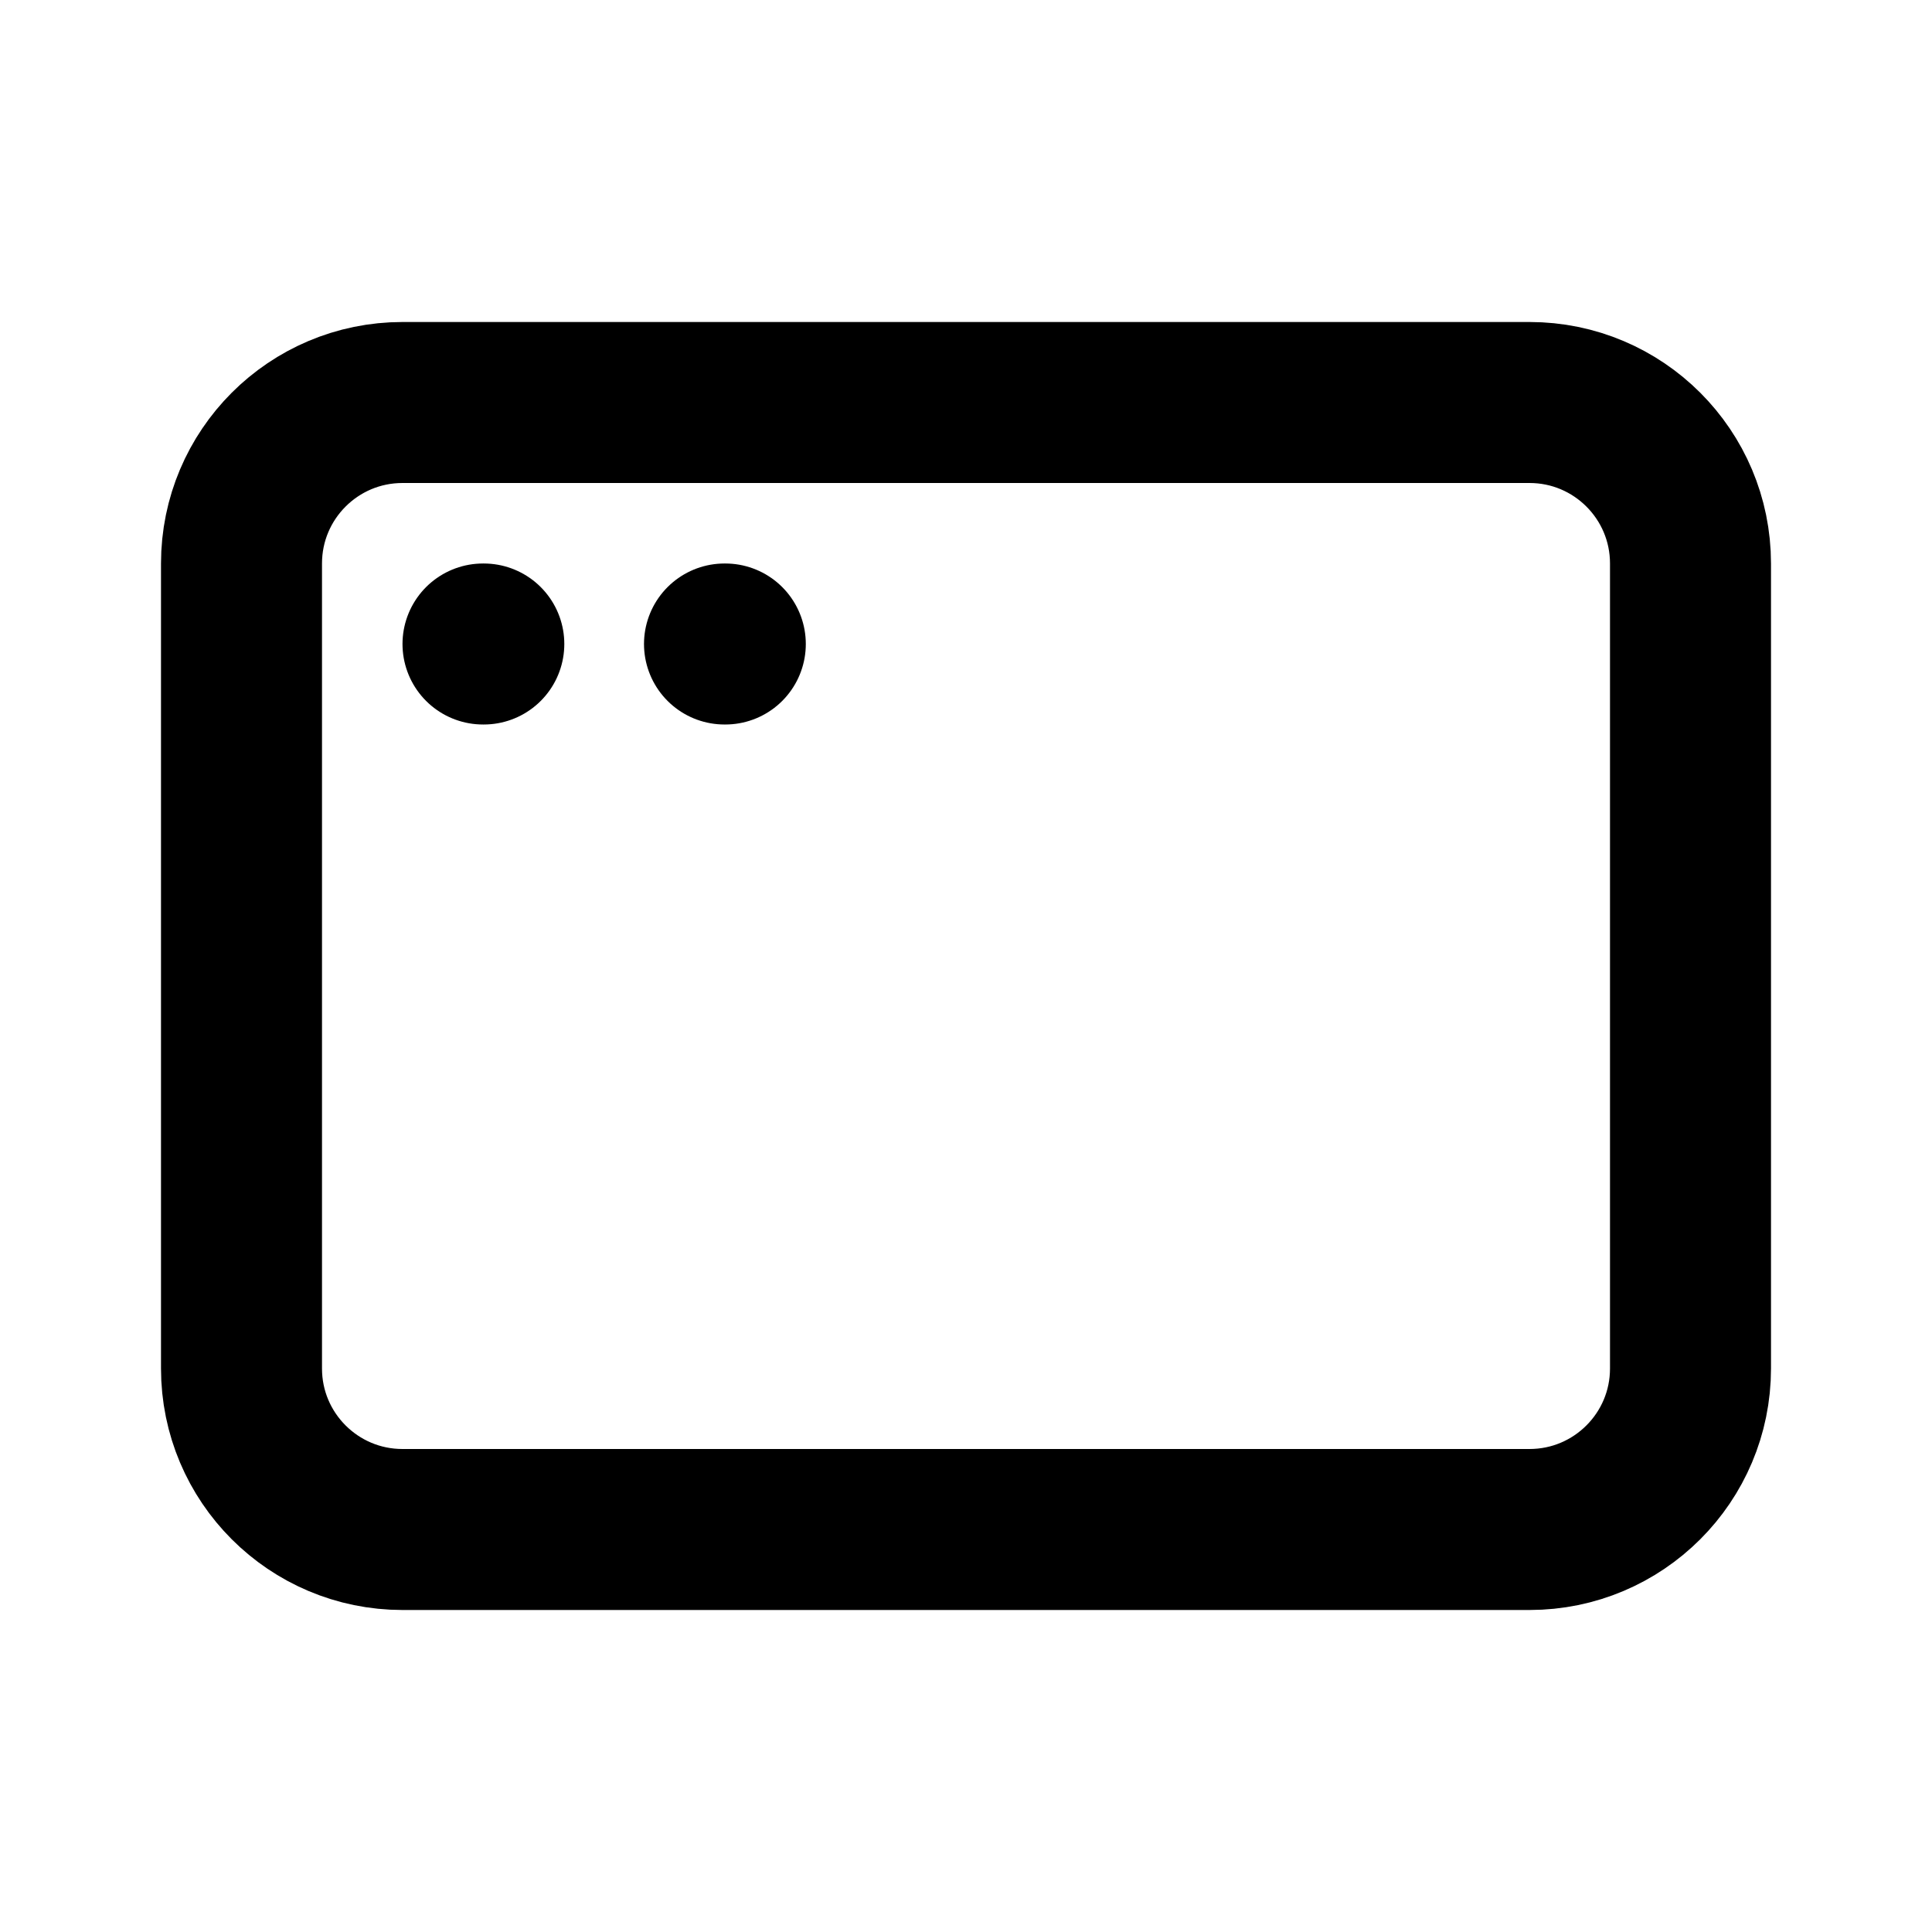
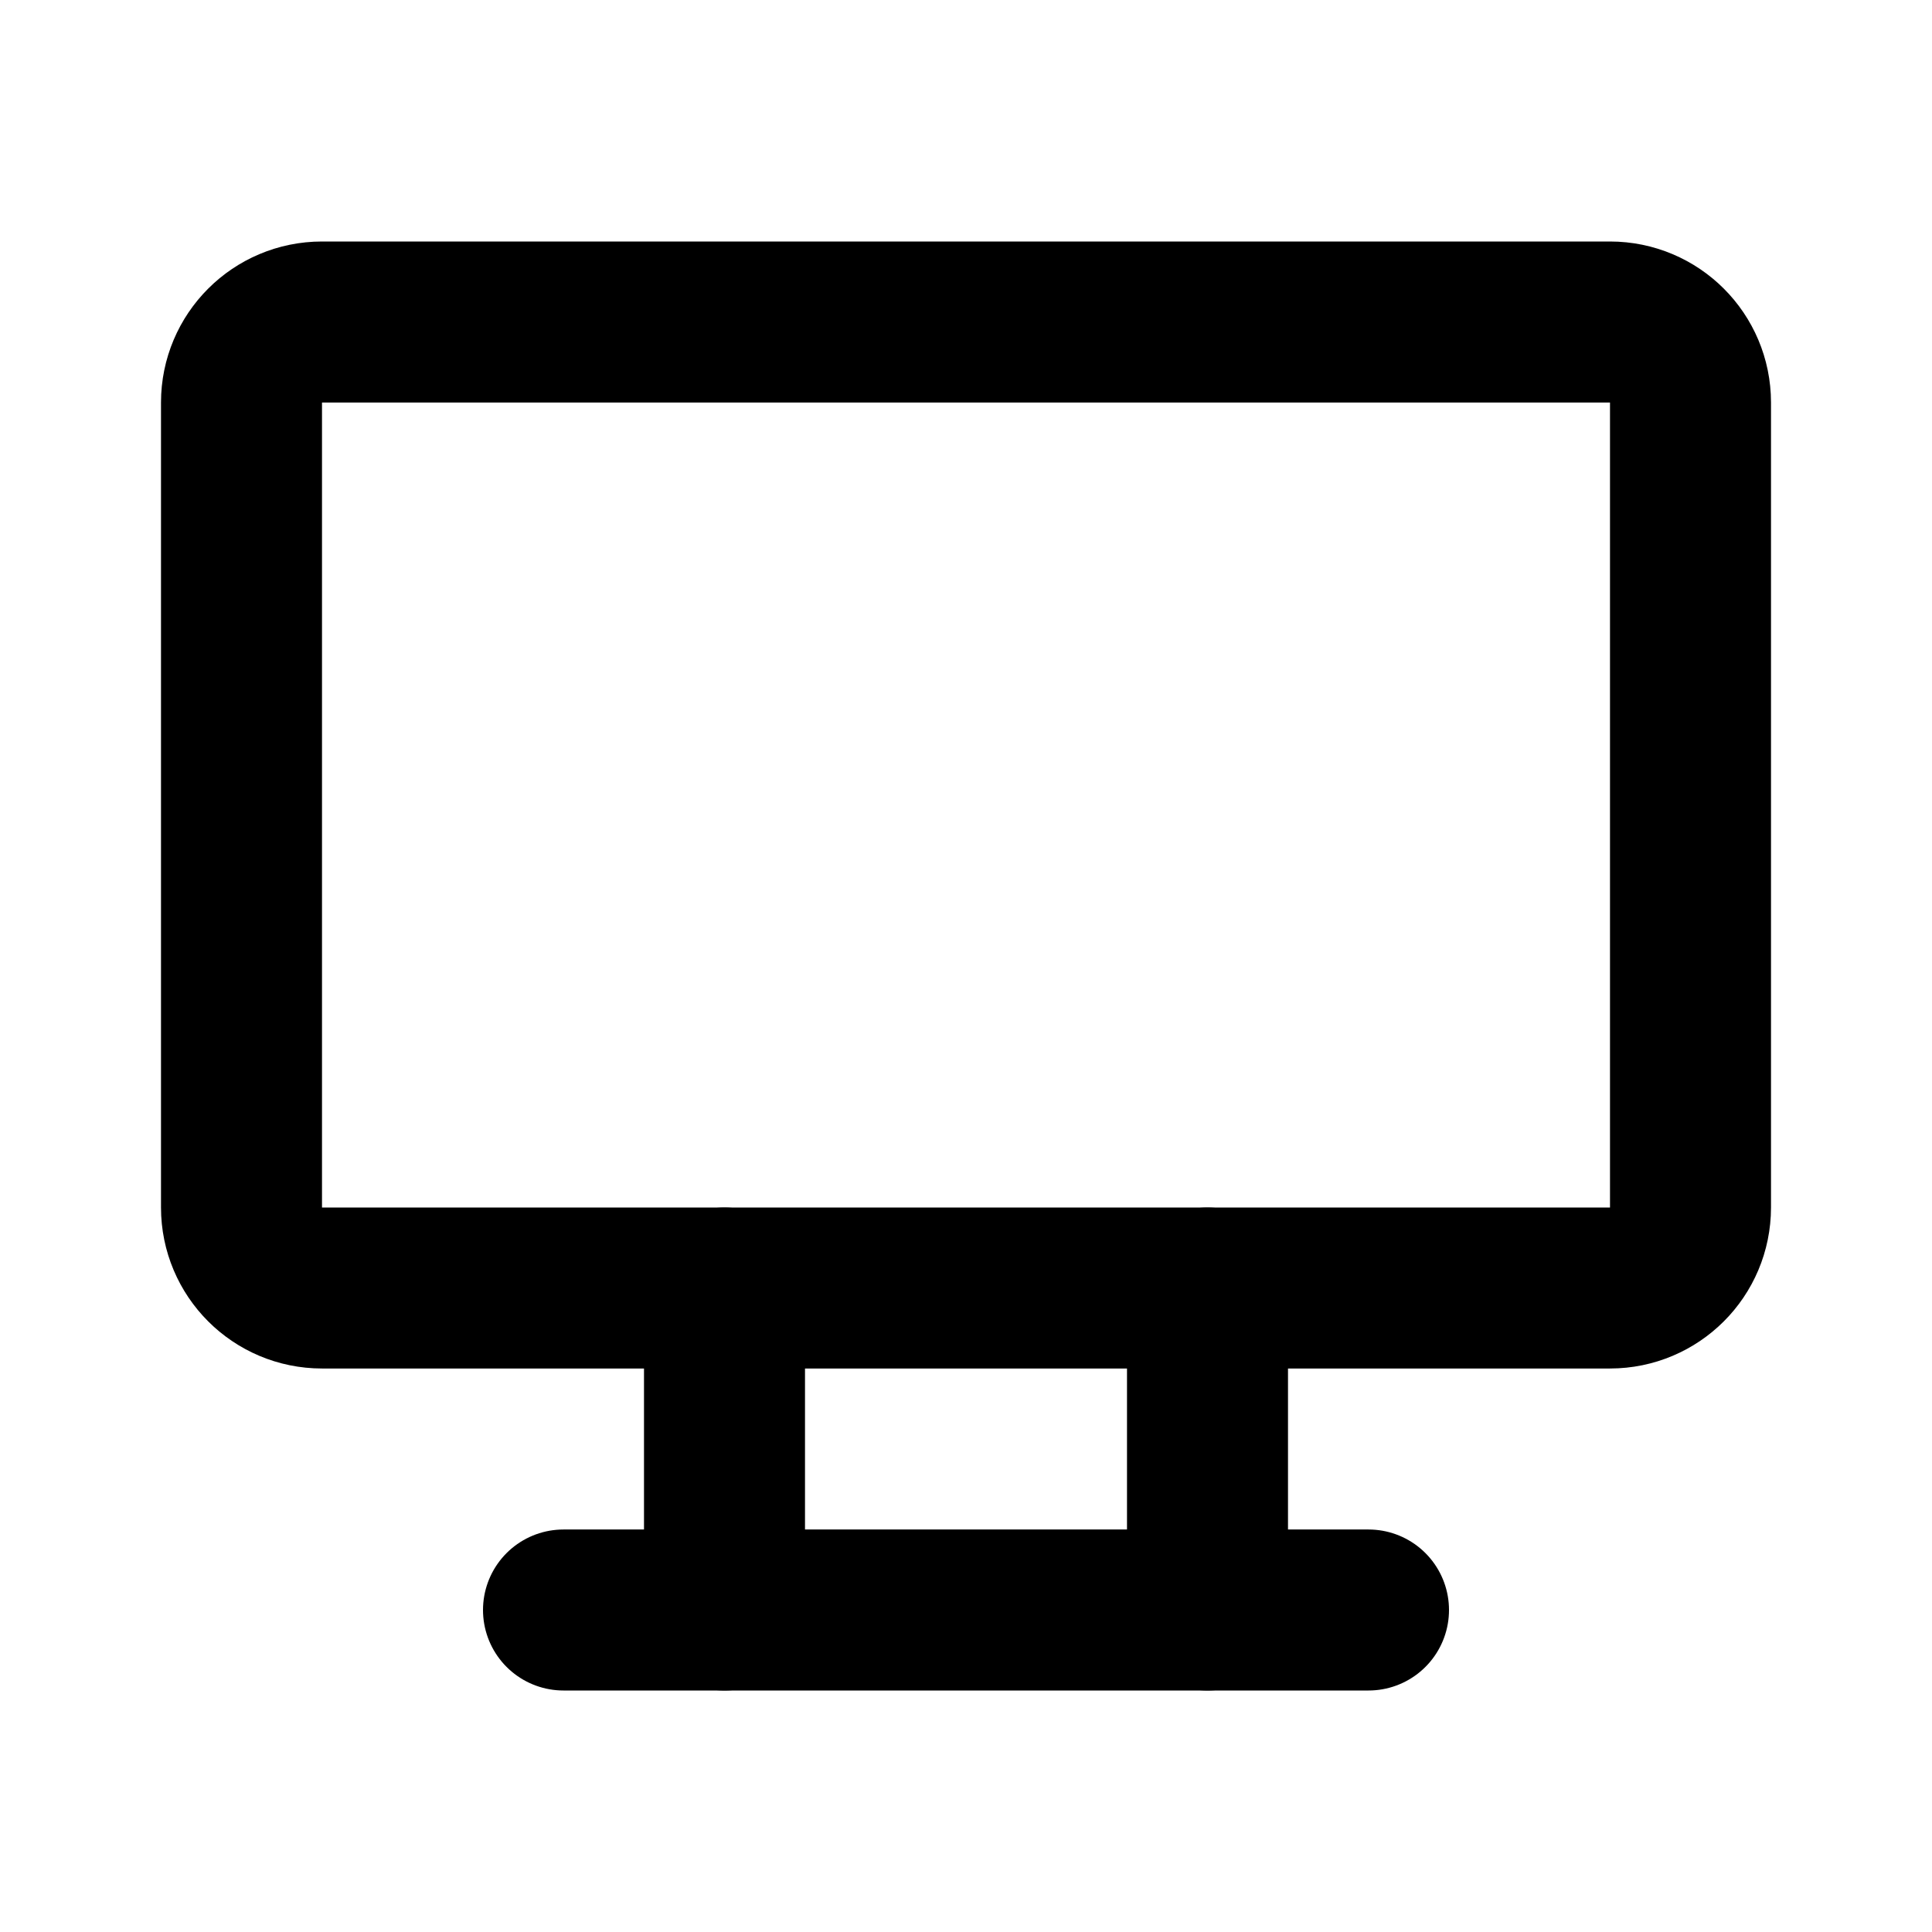
- <svg xmlns="http://www.w3.org/2000/svg" width="24" height="24" viewBox="0 0 24 24" fill="none" stroke="currentColor" stroke-width="2" stroke-linecap="round" stroke-linejoin="round" class="icon icon-tabler icons-tabler-outline icon-tabler-app-window">
+ <svg xmlns="http://www.w3.org/2000/svg" width="24" height="24" viewBox="0 0 24 24" fill="none" stroke="currentColor" stroke-width="2" stroke-linecap="round" stroke-linejoin="round" class="icon icon-tabler icons-tabler-outline icon-tabler-device-desktop">
  <path stroke="none" d="M0 0h24v24H0z" fill="none" />
-   <path d="M3 7a2 2 0 0 1 2 -2h14a2 2 0 0 1 2 2v10a2 2 0 0 1 -2 2h-14a2 2 0 0 1 -2 -2v-10" />
-   <path d="M6 8h.01" />
-   <path d="M9 8h.01" />
+   <path d="M3 5a1 1 0 0 1 1 -1h16a1 1 0 0 1 1 1v10a1 1 0 0 1 -1 1h-16a1 1 0 0 1 -1 -1v-10" />
+   <path d="M7 20h10" />
+   <path d="M9 16v4" />
+   <path d="M15 16v4" />
</svg>
